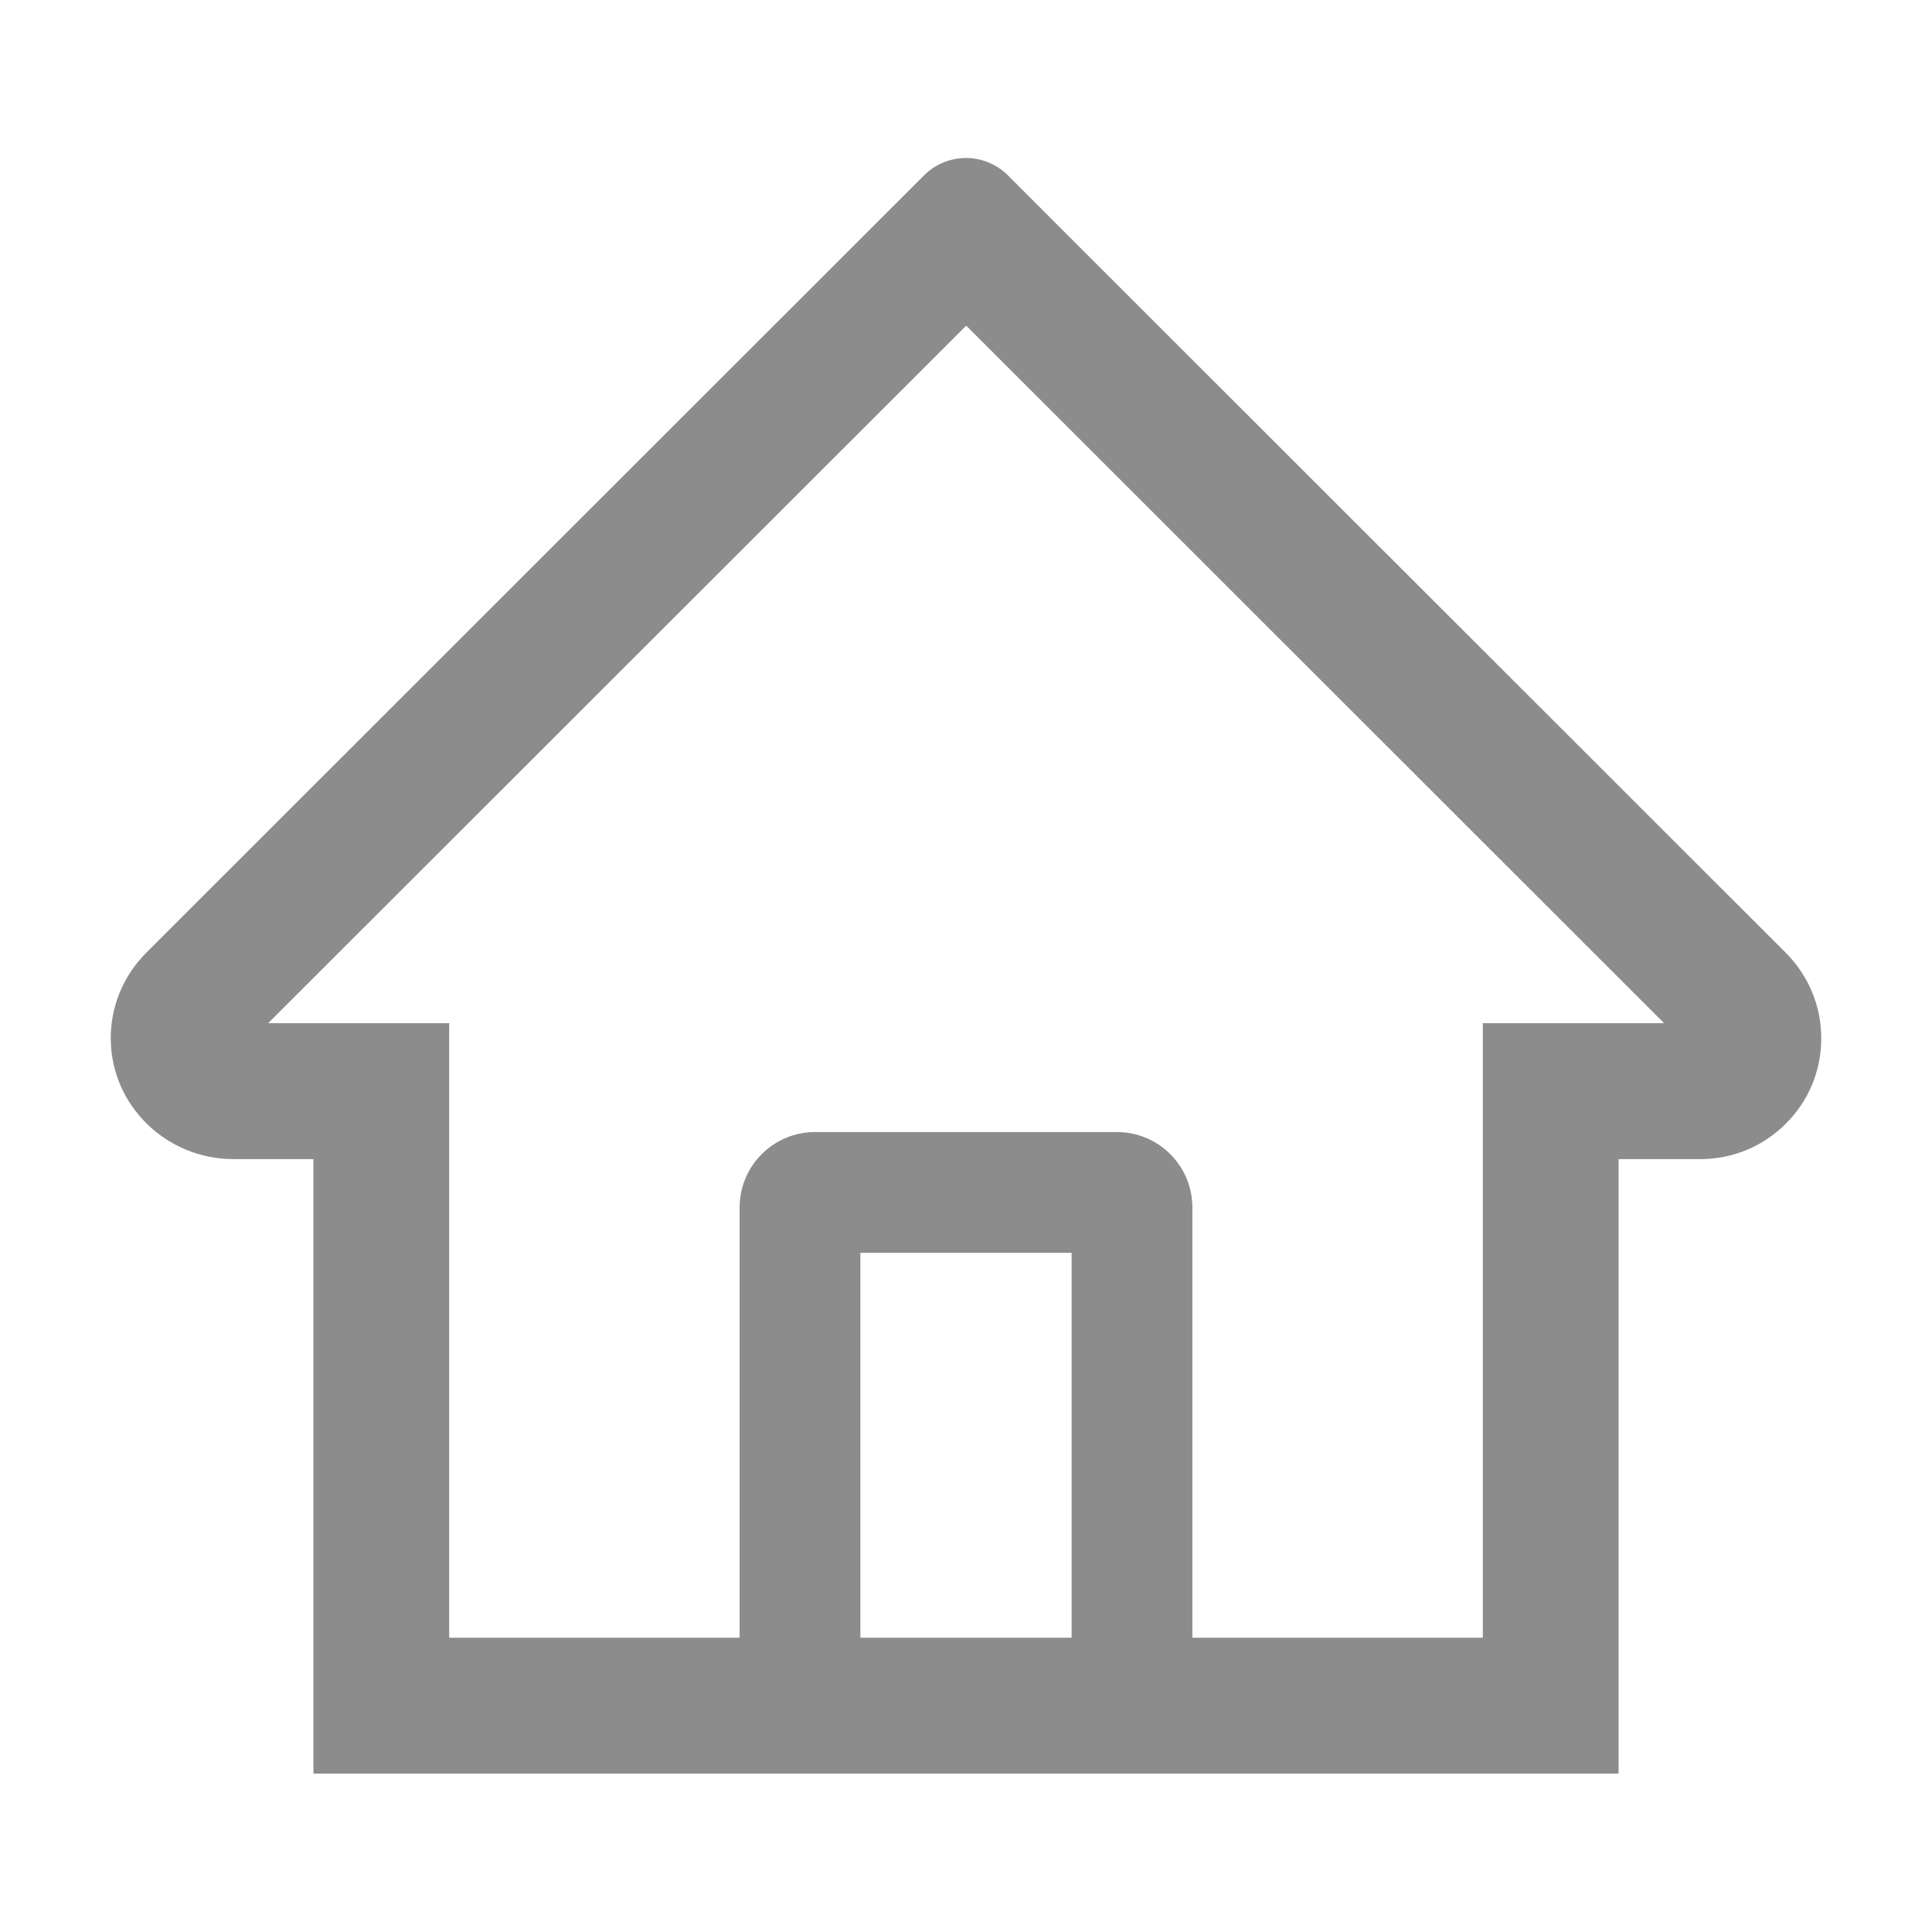
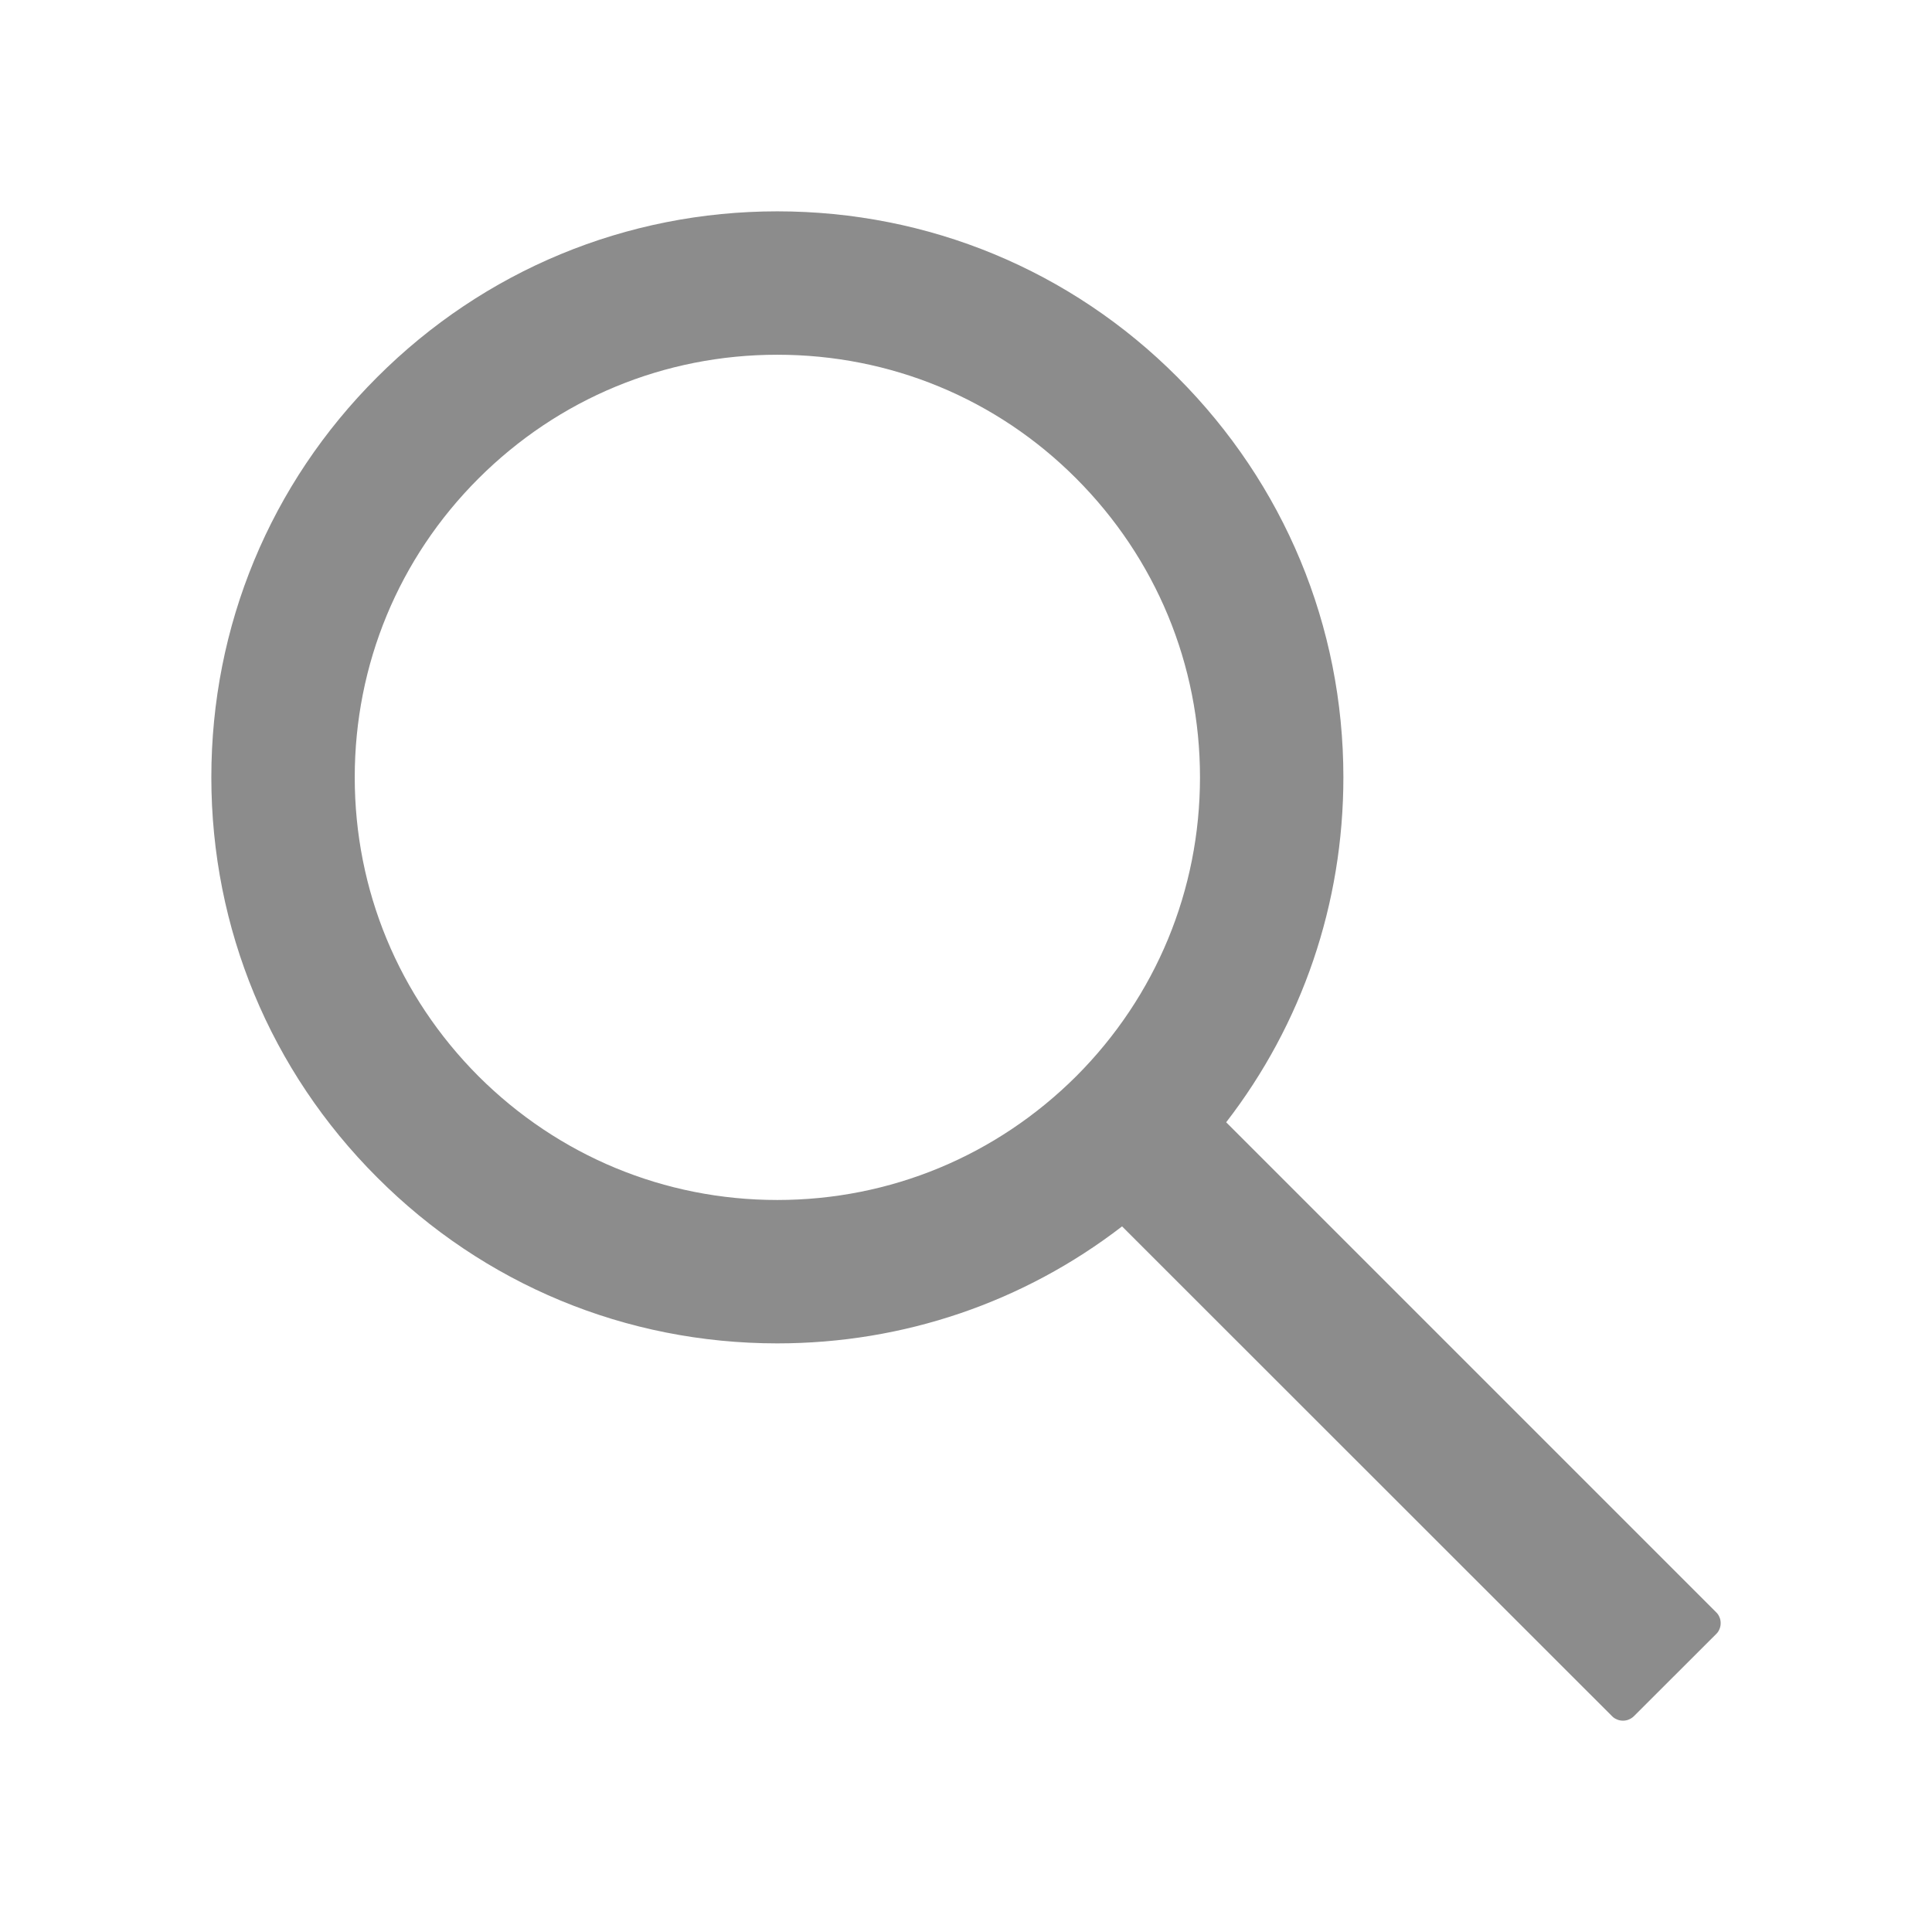
<svg xmlns="http://www.w3.org/2000/svg" width="18" height="18" viewBox="0 0 18 18" fill="none">
-   <path d="M16.638 8.877L9.845 2.089L9.39 1.633C9.286 1.53 9.146 1.472 9 1.472C8.854 1.472 8.713 1.53 8.61 1.633L1.362 8.877C1.256 8.983 1.172 9.109 1.115 9.248C1.058 9.387 1.03 9.536 1.032 9.686C1.039 10.305 1.554 10.799 2.173 10.799H2.92V16.524H15.08V10.799H15.843C16.144 10.799 16.427 10.681 16.639 10.468C16.744 10.364 16.827 10.24 16.884 10.103C16.94 9.966 16.969 9.82 16.968 9.672C16.968 9.373 16.85 9.09 16.638 8.877V8.877ZM9.984 15.258H8.016V11.672H9.984V15.258ZM13.815 9.533V15.258H11.109V11.25C11.109 10.862 10.795 10.547 10.406 10.547H7.594C7.205 10.547 6.891 10.862 6.891 11.25V15.258H4.185V9.533H2.498L9.002 3.034L9.408 3.44L15.504 9.533H13.815Z" fill="#8C8C8C" />
+   <path d="M15.989 15.021L11.424 10.456C12.132 9.54 12.516 8.42 12.516 7.242C12.516 5.832 11.965 4.511 10.97 3.514C9.976 2.517 8.65 1.969 7.242 1.969C5.834 1.969 4.509 2.519 3.514 3.514C2.517 4.509 1.969 5.832 1.969 7.242C1.969 8.65 2.519 9.976 3.514 10.97C4.509 11.967 5.832 12.516 7.242 12.516C8.42 12.516 9.538 12.132 10.454 11.426L15.019 15.989C15.032 16.003 15.048 16.013 15.066 16.02C15.083 16.028 15.102 16.031 15.121 16.031C15.14 16.031 15.158 16.028 15.176 16.02C15.193 16.013 15.209 16.003 15.223 15.989L15.989 15.224C16.003 15.211 16.013 15.195 16.02 15.178C16.028 15.16 16.031 15.141 16.031 15.123C16.031 15.104 16.028 15.085 16.02 15.067C16.013 15.05 16.003 15.034 15.989 15.021V15.021ZM10.027 10.027C9.281 10.77 8.293 11.18 7.242 11.18C6.191 11.18 5.203 10.77 4.458 10.027C3.714 9.281 3.305 8.293 3.305 7.242C3.305 6.191 3.714 5.201 4.458 4.458C5.203 3.714 6.191 3.305 7.242 3.305C8.293 3.305 9.283 3.712 10.027 4.458C10.77 5.203 11.18 6.191 11.18 7.242C11.18 8.293 10.77 9.283 10.027 10.027Z" fill="#8C8C8C" />
</svg>
